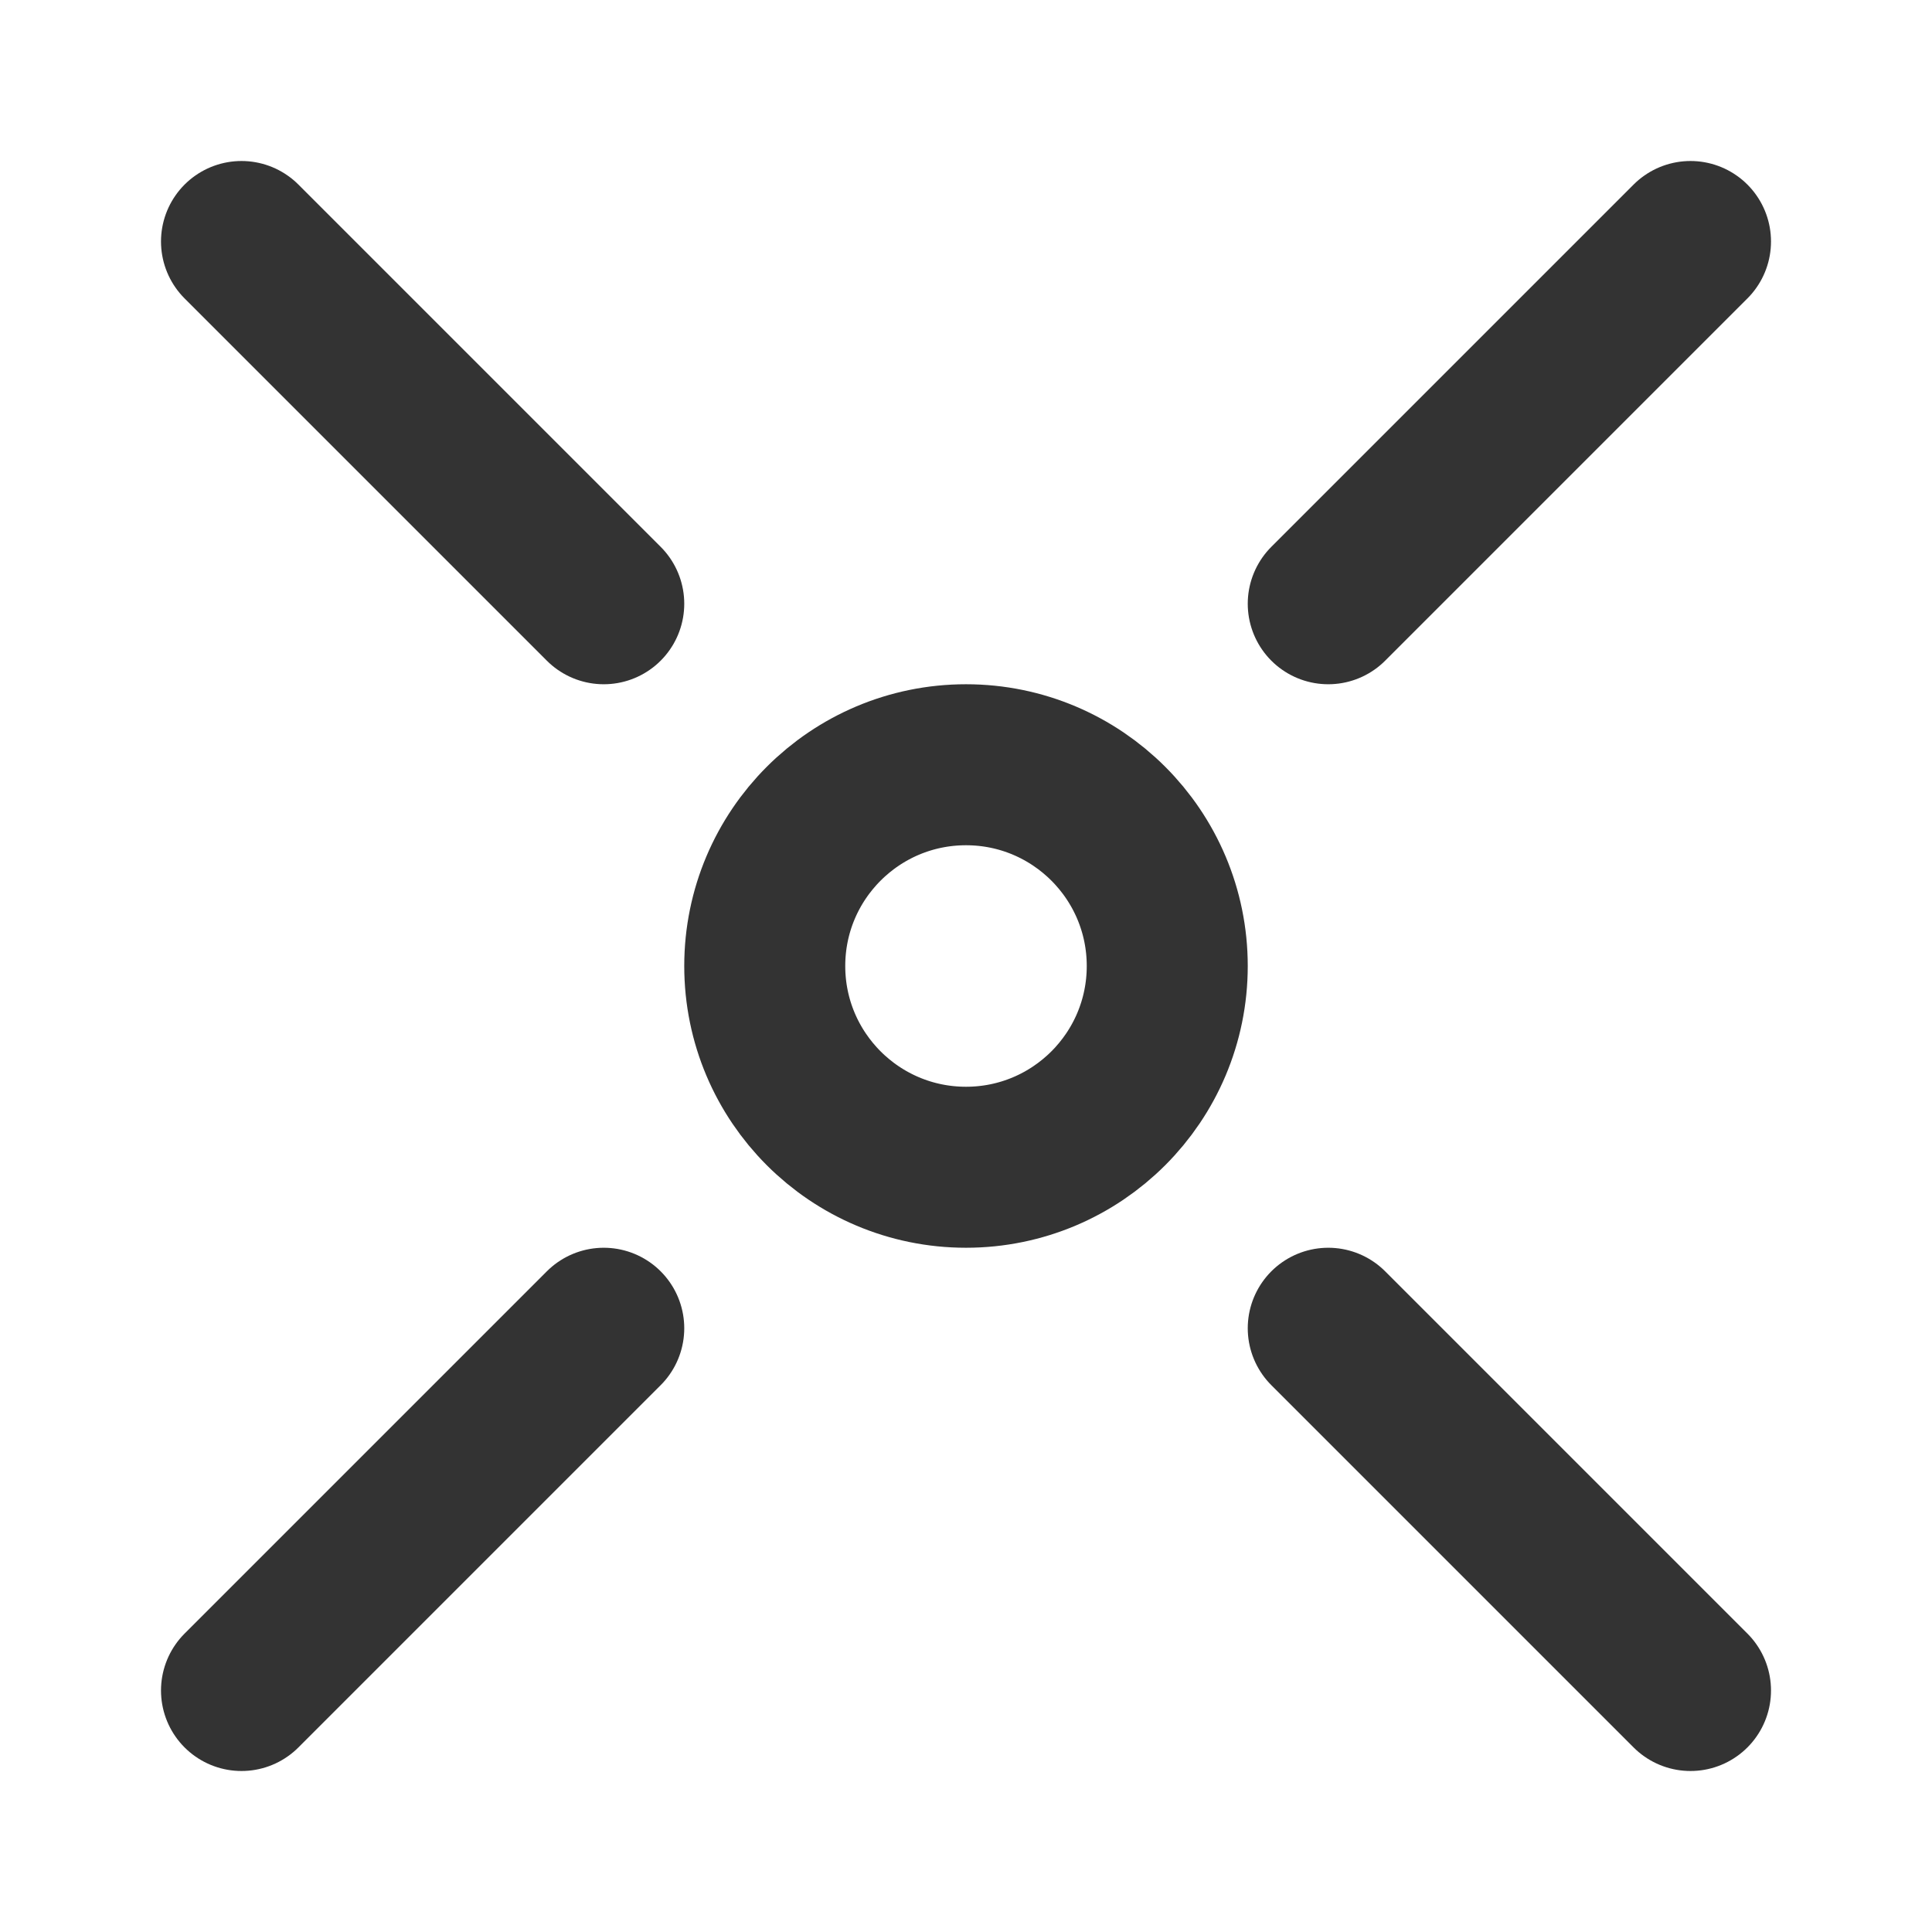
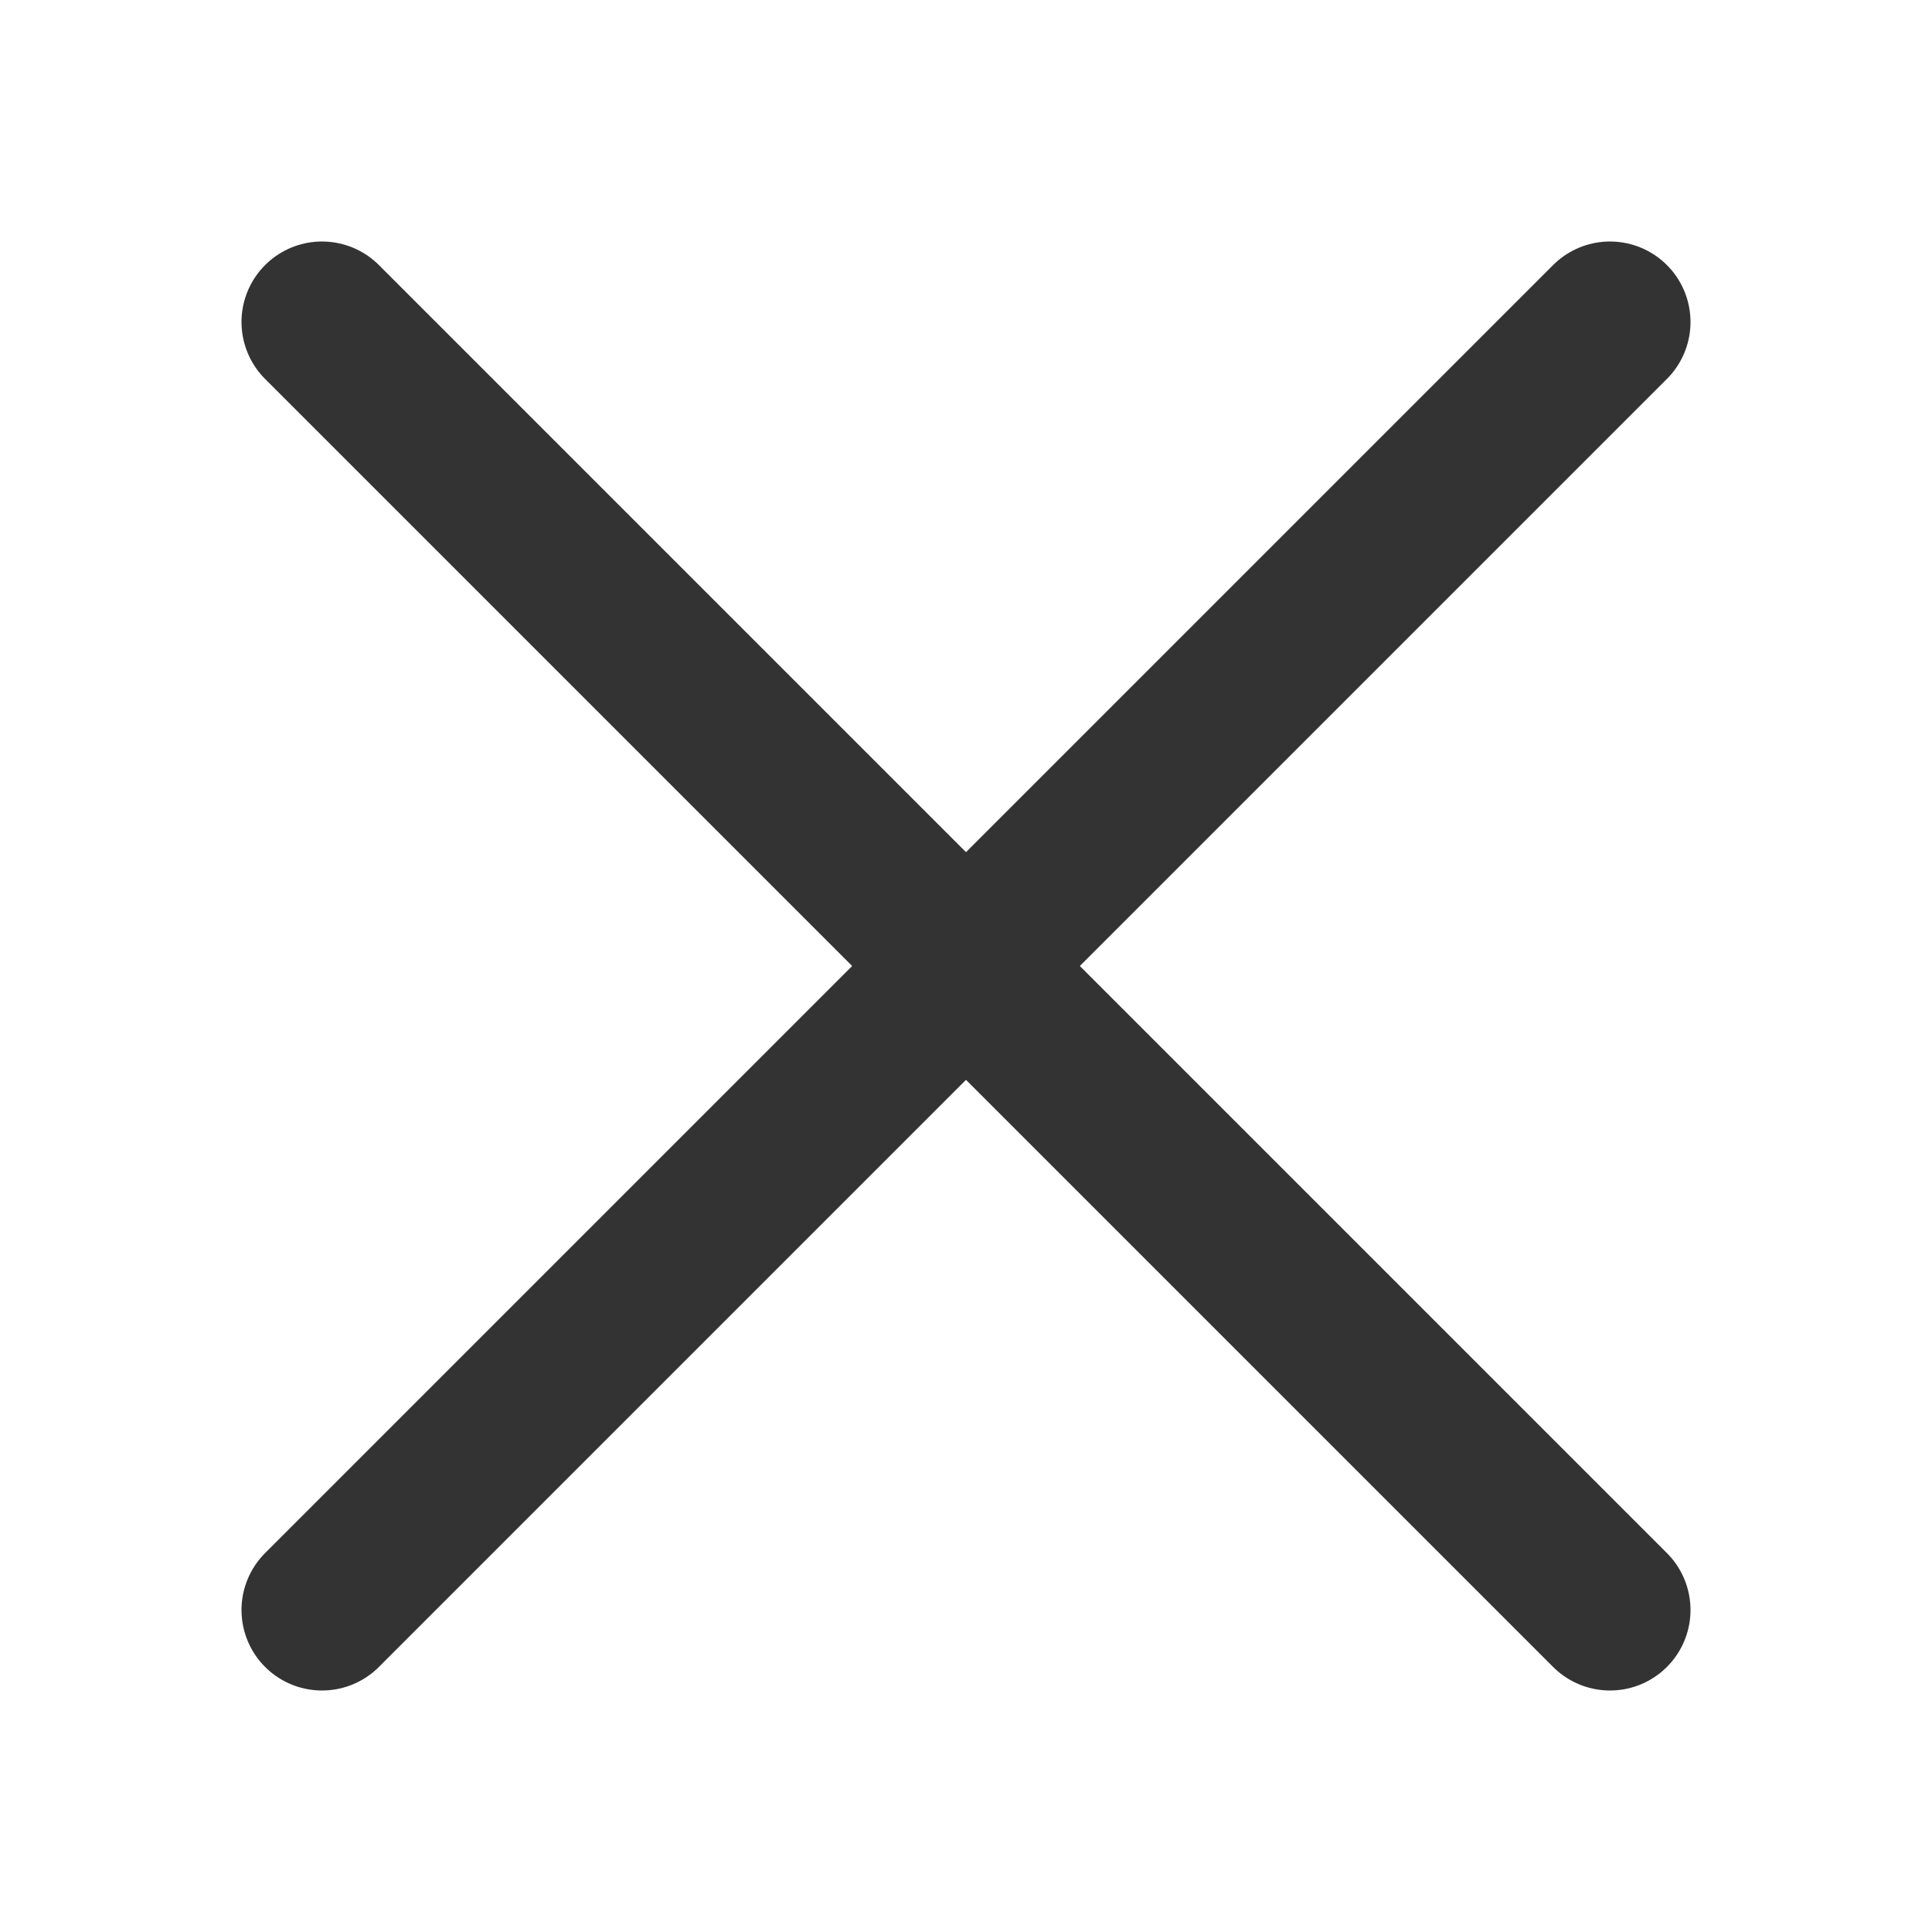
<svg xmlns="http://www.w3.org/2000/svg" width="24" height="24" viewBox="0 0 48 48" fill="none">
-   <path d="M42 42L33 33M6 6L15 15L6 6Z" stroke="#333" stroke-width="4" stroke-linecap="round" stroke-linejoin="round" />
-   <path d="M6 42L15 33M42 6L33 15L42 6Z" stroke="#333" stroke-width="4" stroke-linecap="round" stroke-linejoin="round" />
-   <path d="M24 29C26.761 29 29 26.761 29 24C29 21.239 26.761 19 24 19C21.239 19 19 21.239 19 24C19 26.761 21.239 29 24 29Z" fill="none" stroke="#333" stroke-width="4" stroke-linecap="round" stroke-linejoin="round" />
+   <path d="M8 8L40 40" stroke="#333" stroke-width="4" stroke-linecap="round" stroke-linejoin="round" />
+   <path d="M8 40L40 8" stroke="#333" stroke-width="4" stroke-linecap="round" stroke-linejoin="round" />
</svg>
